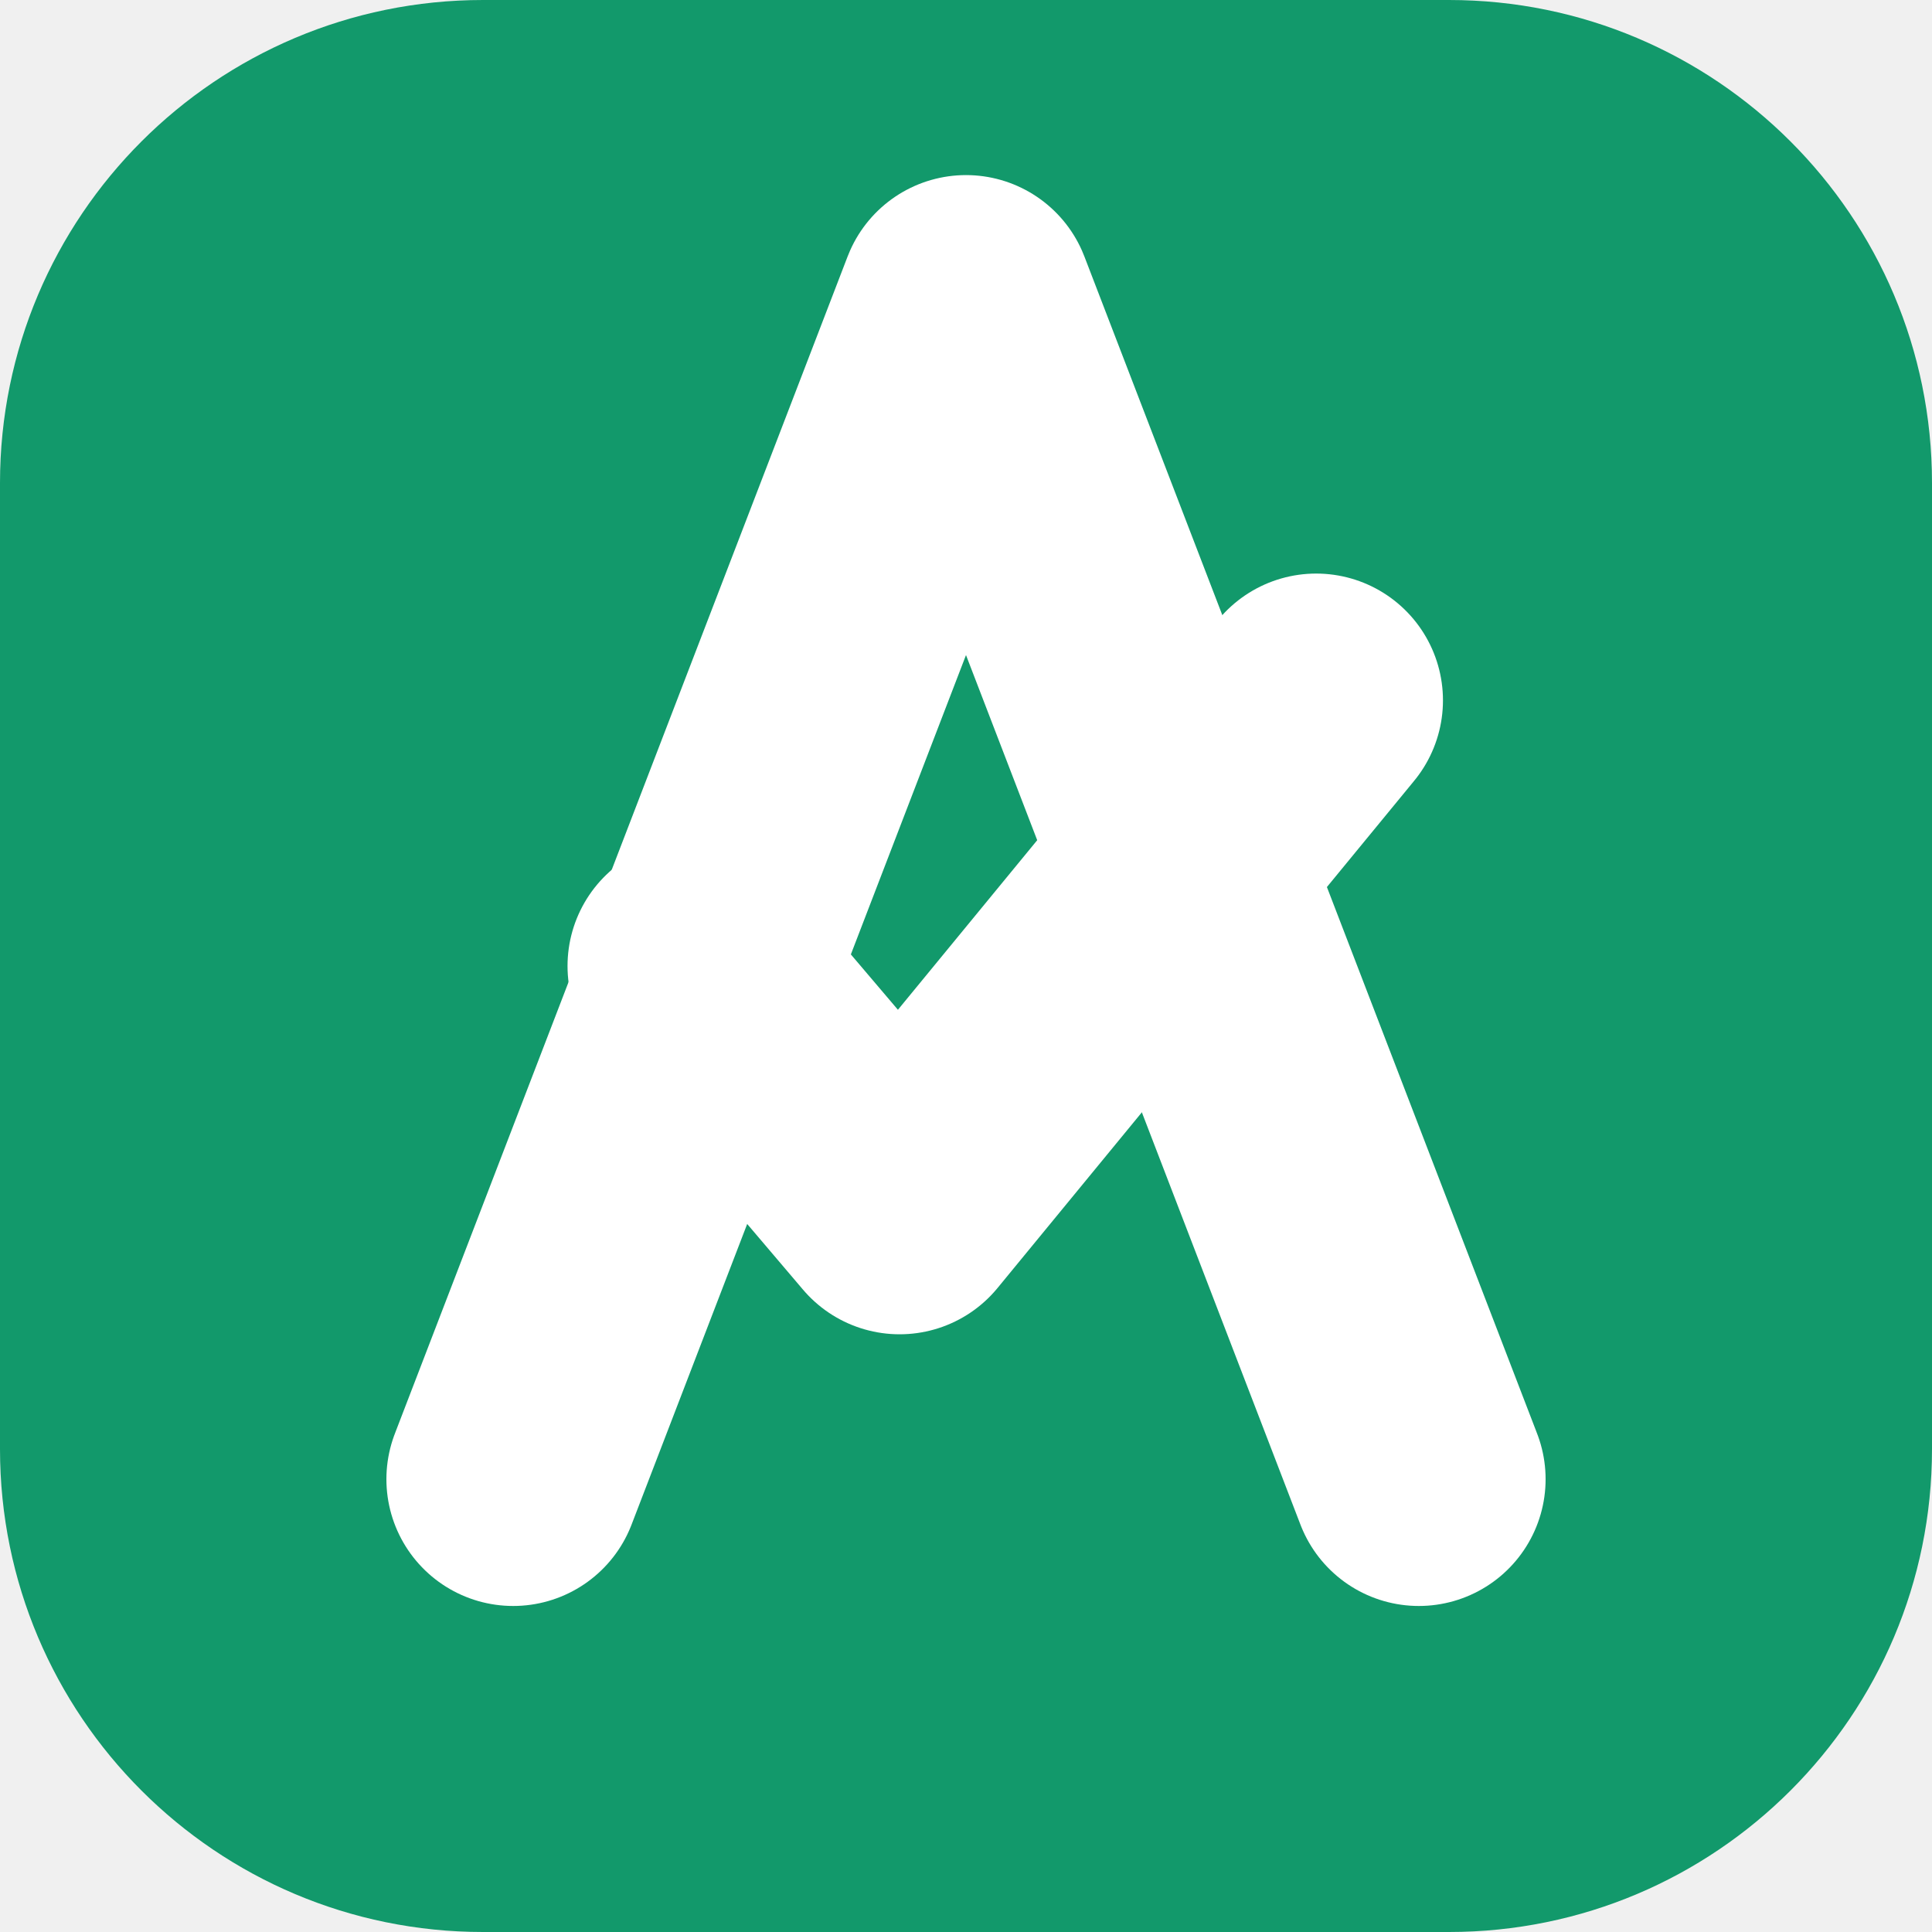
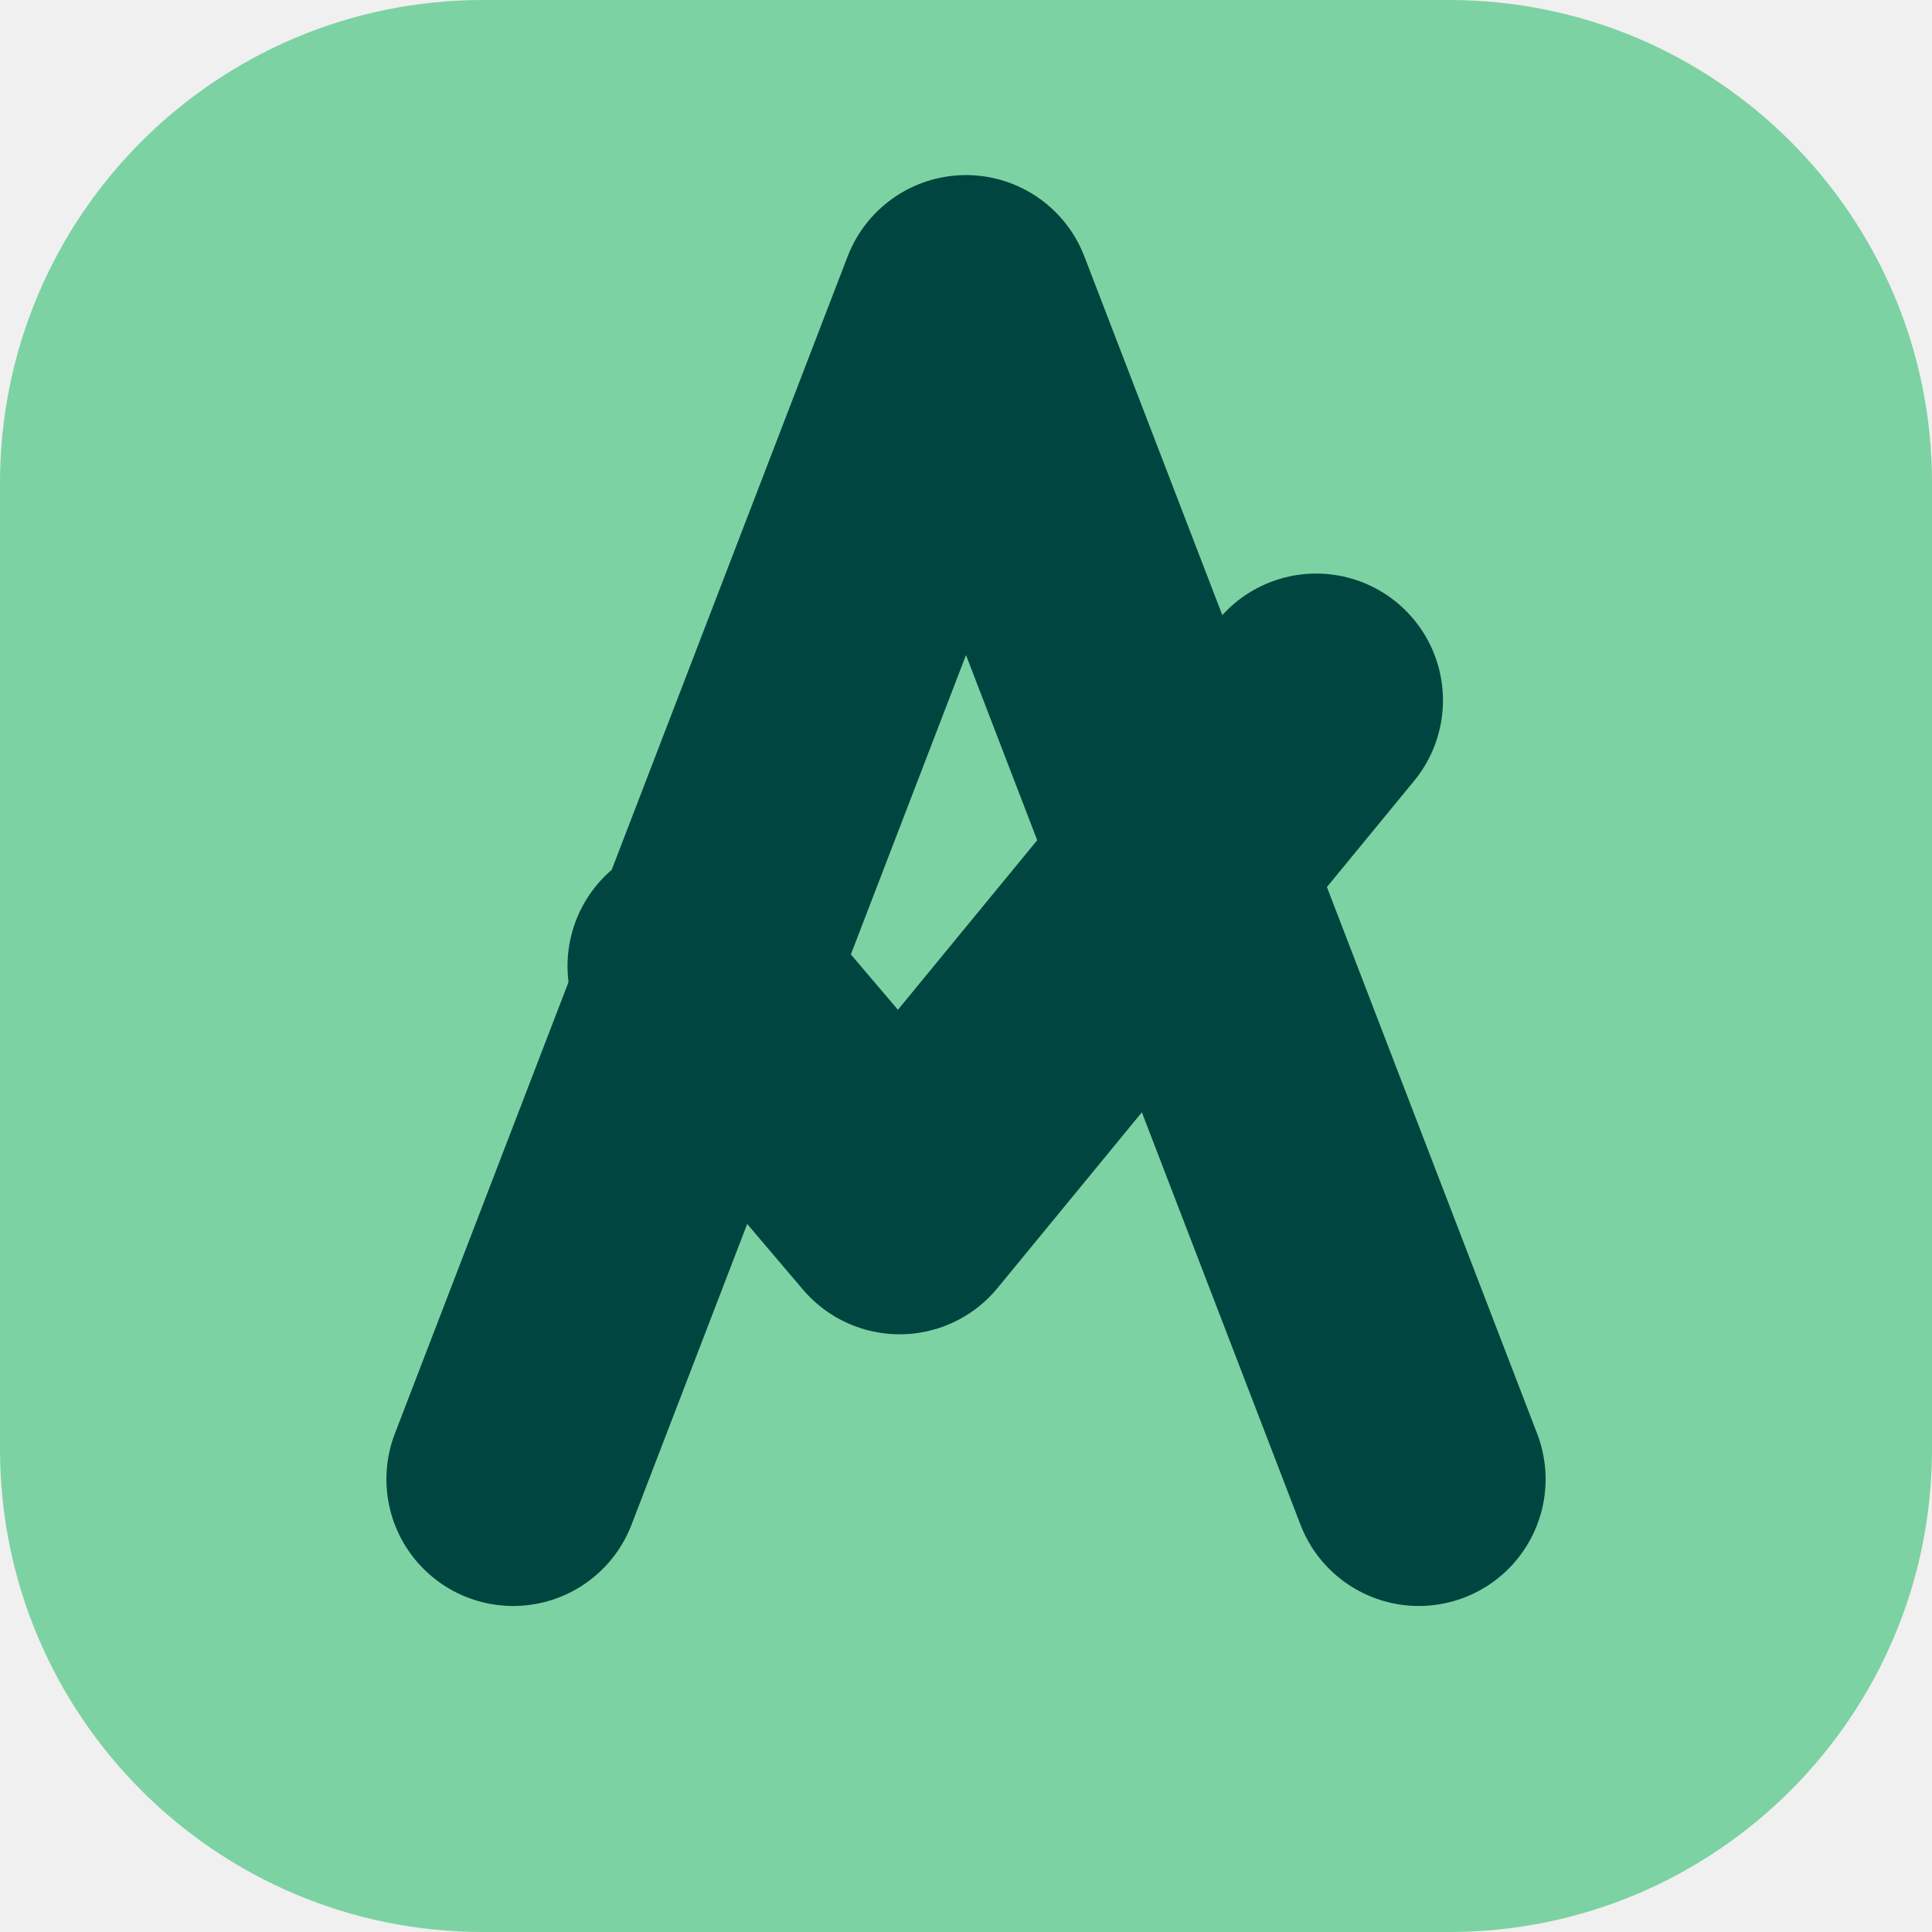
<svg xmlns="http://www.w3.org/2000/svg" viewBox="0 0 32 32">
-   <rect width="32" height="32" rx="8" fill="#12996B" />
-   <g stroke="#FFFFFF" stroke-width="4.2" stroke-linecap="round" stroke-linejoin="round" fill="none">
+   <rect width="32" height="32" rx="8" fill="#7CD2A3" />
+   <g stroke="#004540" stroke-width="4.2" stroke-linecap="round" stroke-linejoin="round" fill="none">
    <path d="M8.5 24.5 16 5 23.5 24.5" />
    <path d="m11.5 16 3.4 4 6.9-8.4" />
  </g>
</svg>
